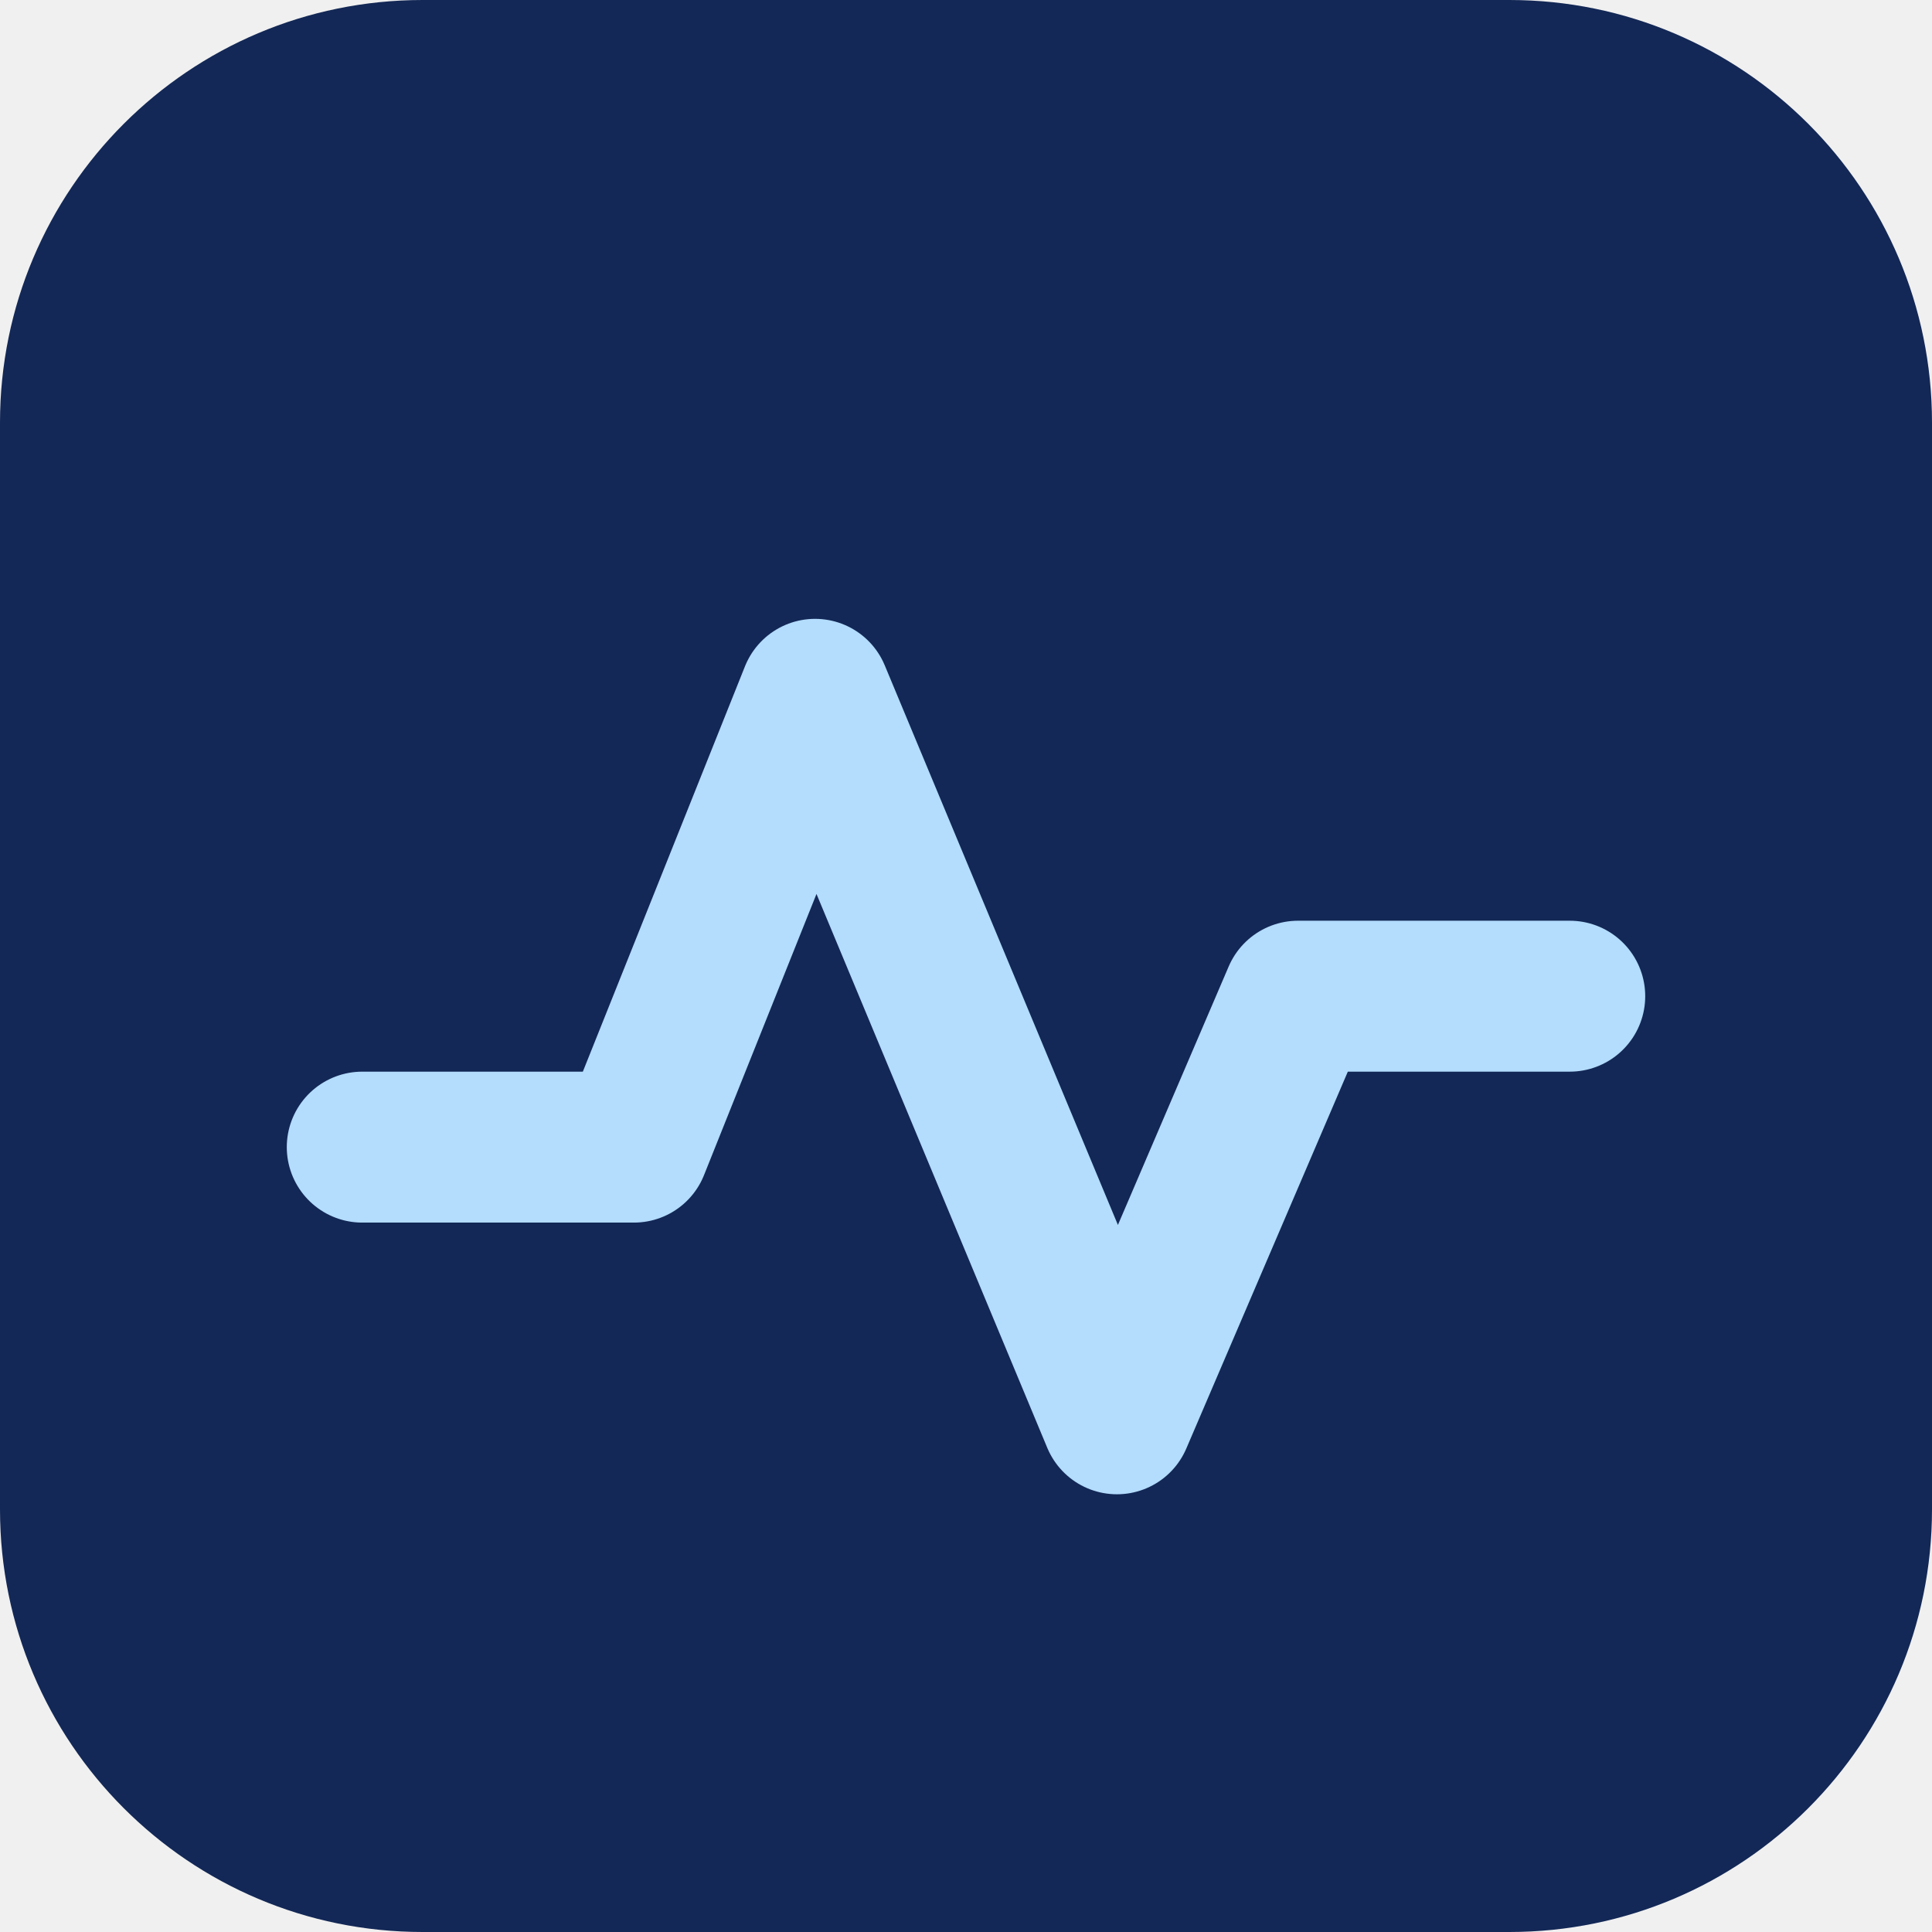
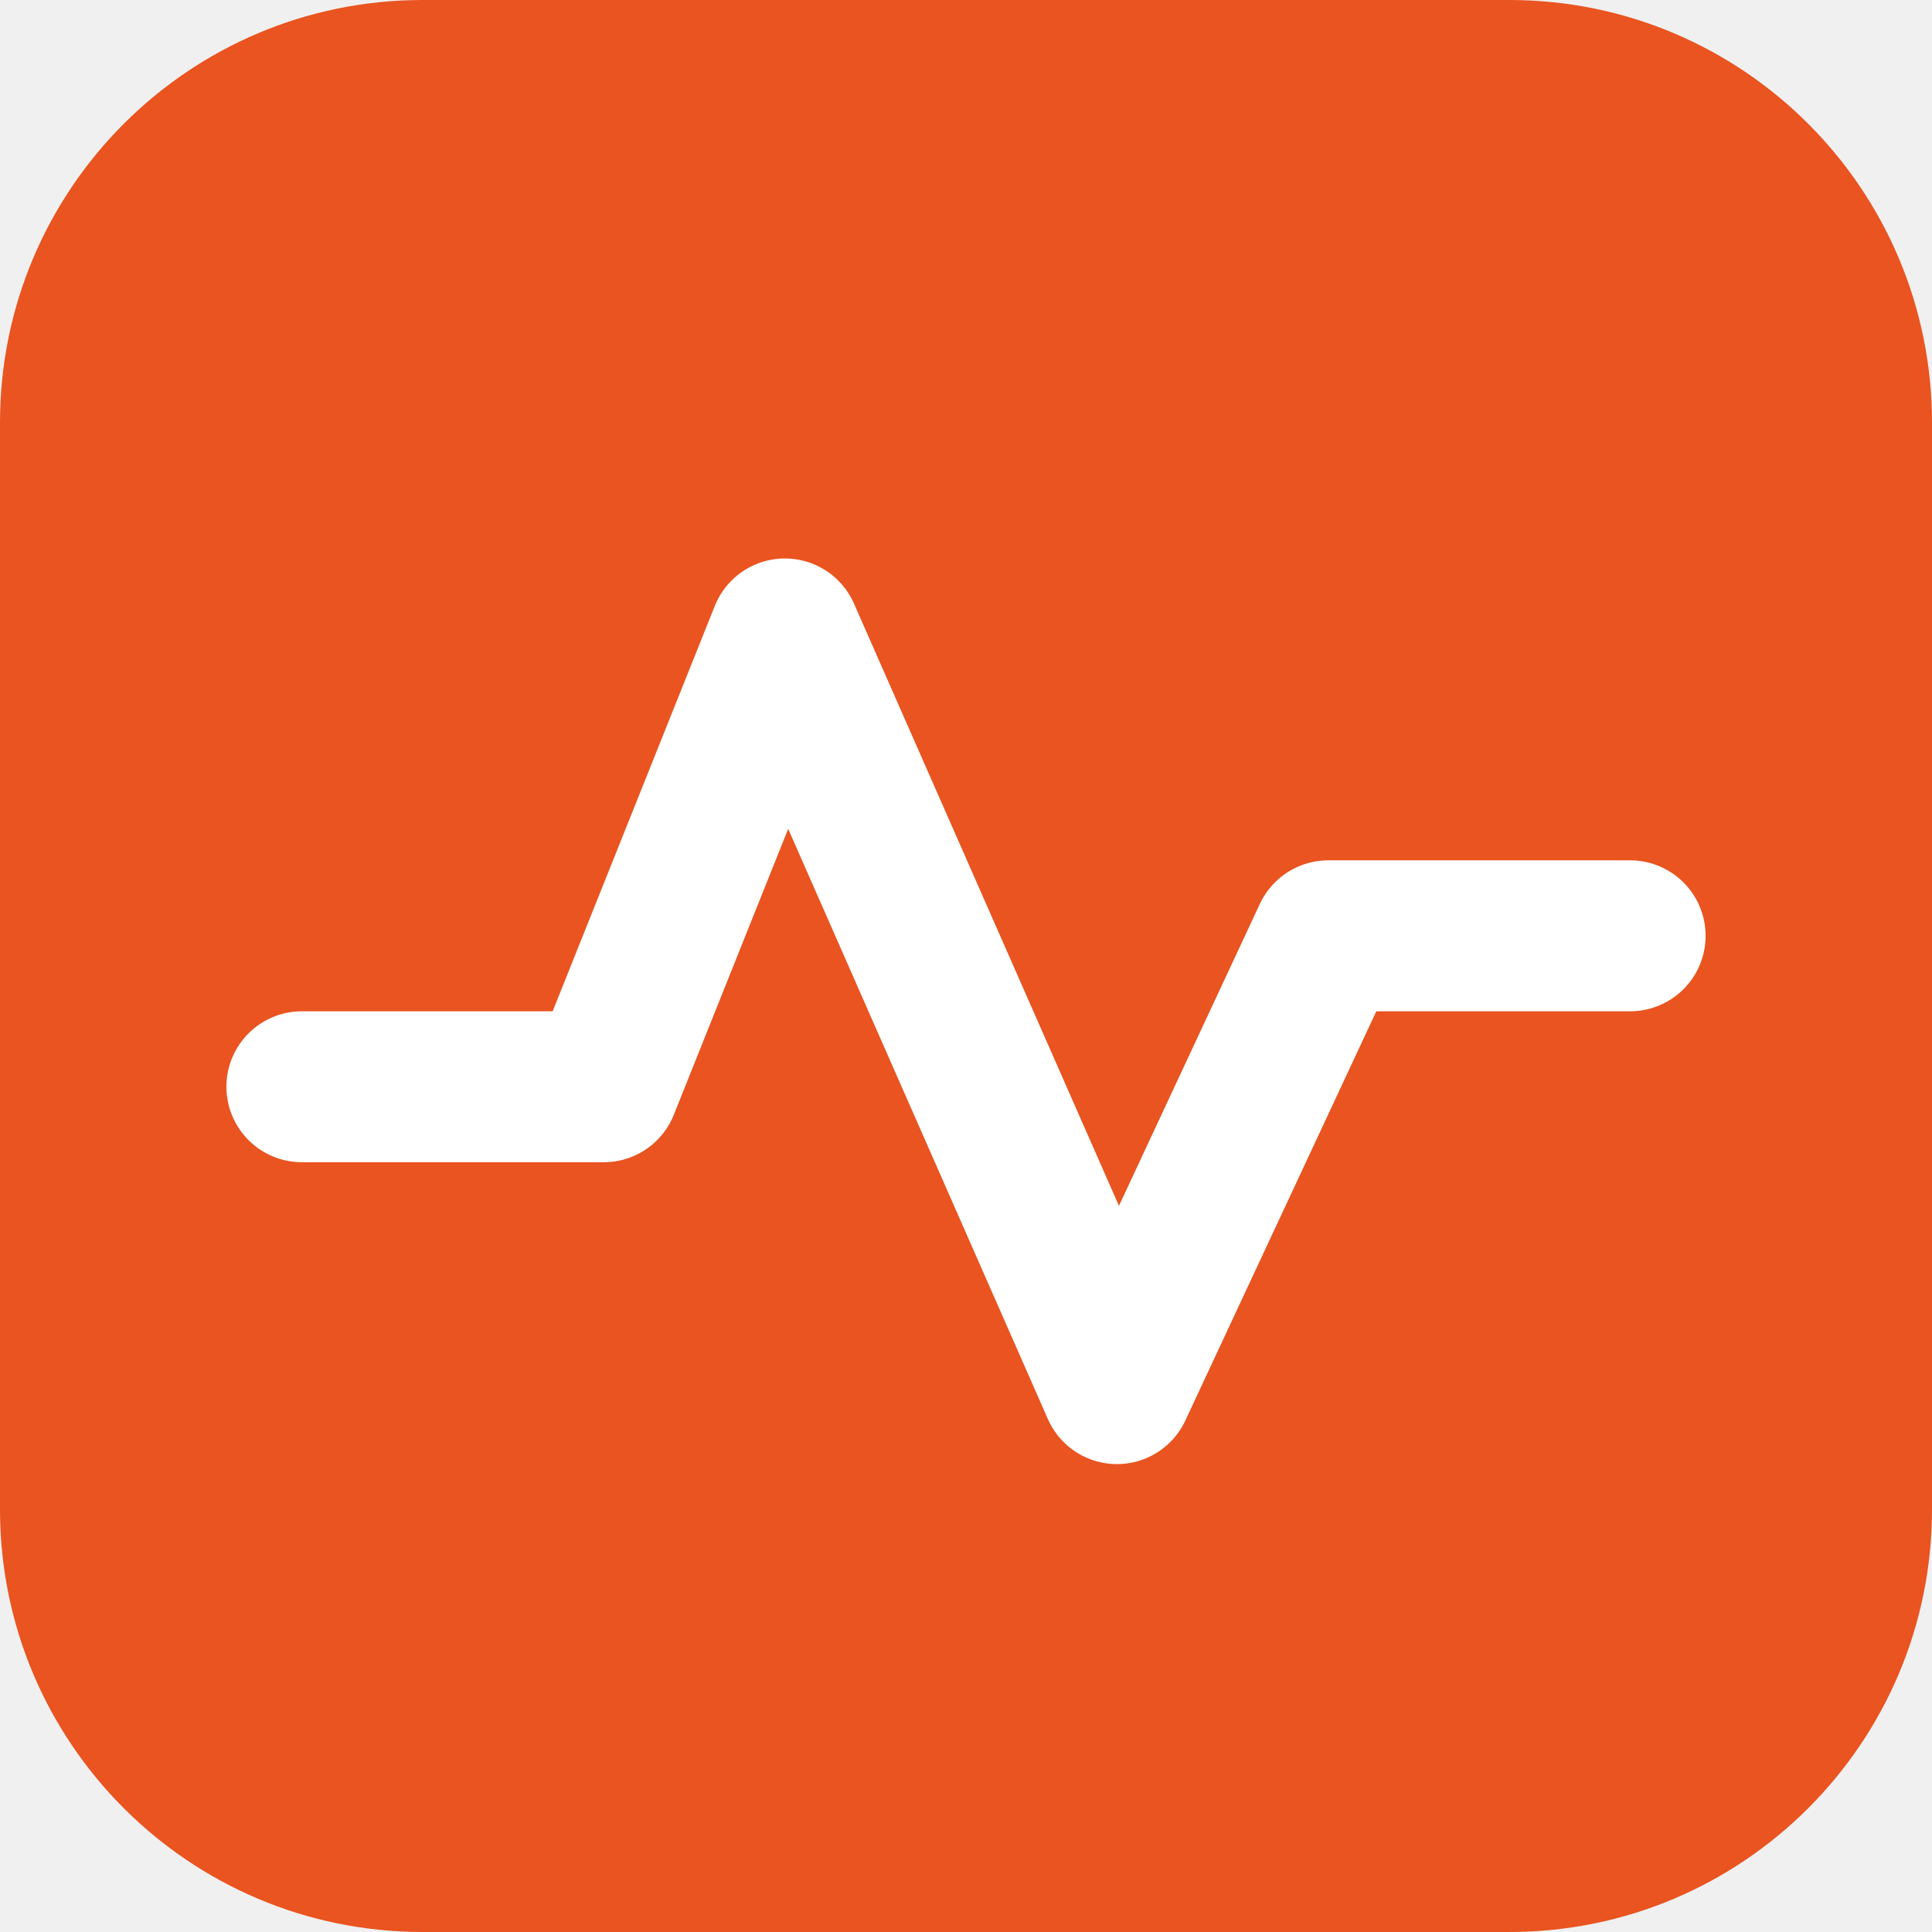
<svg xmlns="http://www.w3.org/2000/svg" viewBox="0 0 64 64">
-   <rect width="64" height="64" rx="14" fill="#132856" />
-   <path d="M12 38h9l6-15 10 24 6-14h9" fill="none" stroke="#b3dcfd" stroke-width="5" stroke-linejoin="round" stroke-linecap="round" />
+   <rect width="64" height="64" rx="14" fill="#E95420" />
+   <path d="M10 36h10l6-15 11 25 7-15h10" fill="none" stroke="#fff" stroke-width="5" stroke-linejoin="round" stroke-linecap="round" />
</svg>
